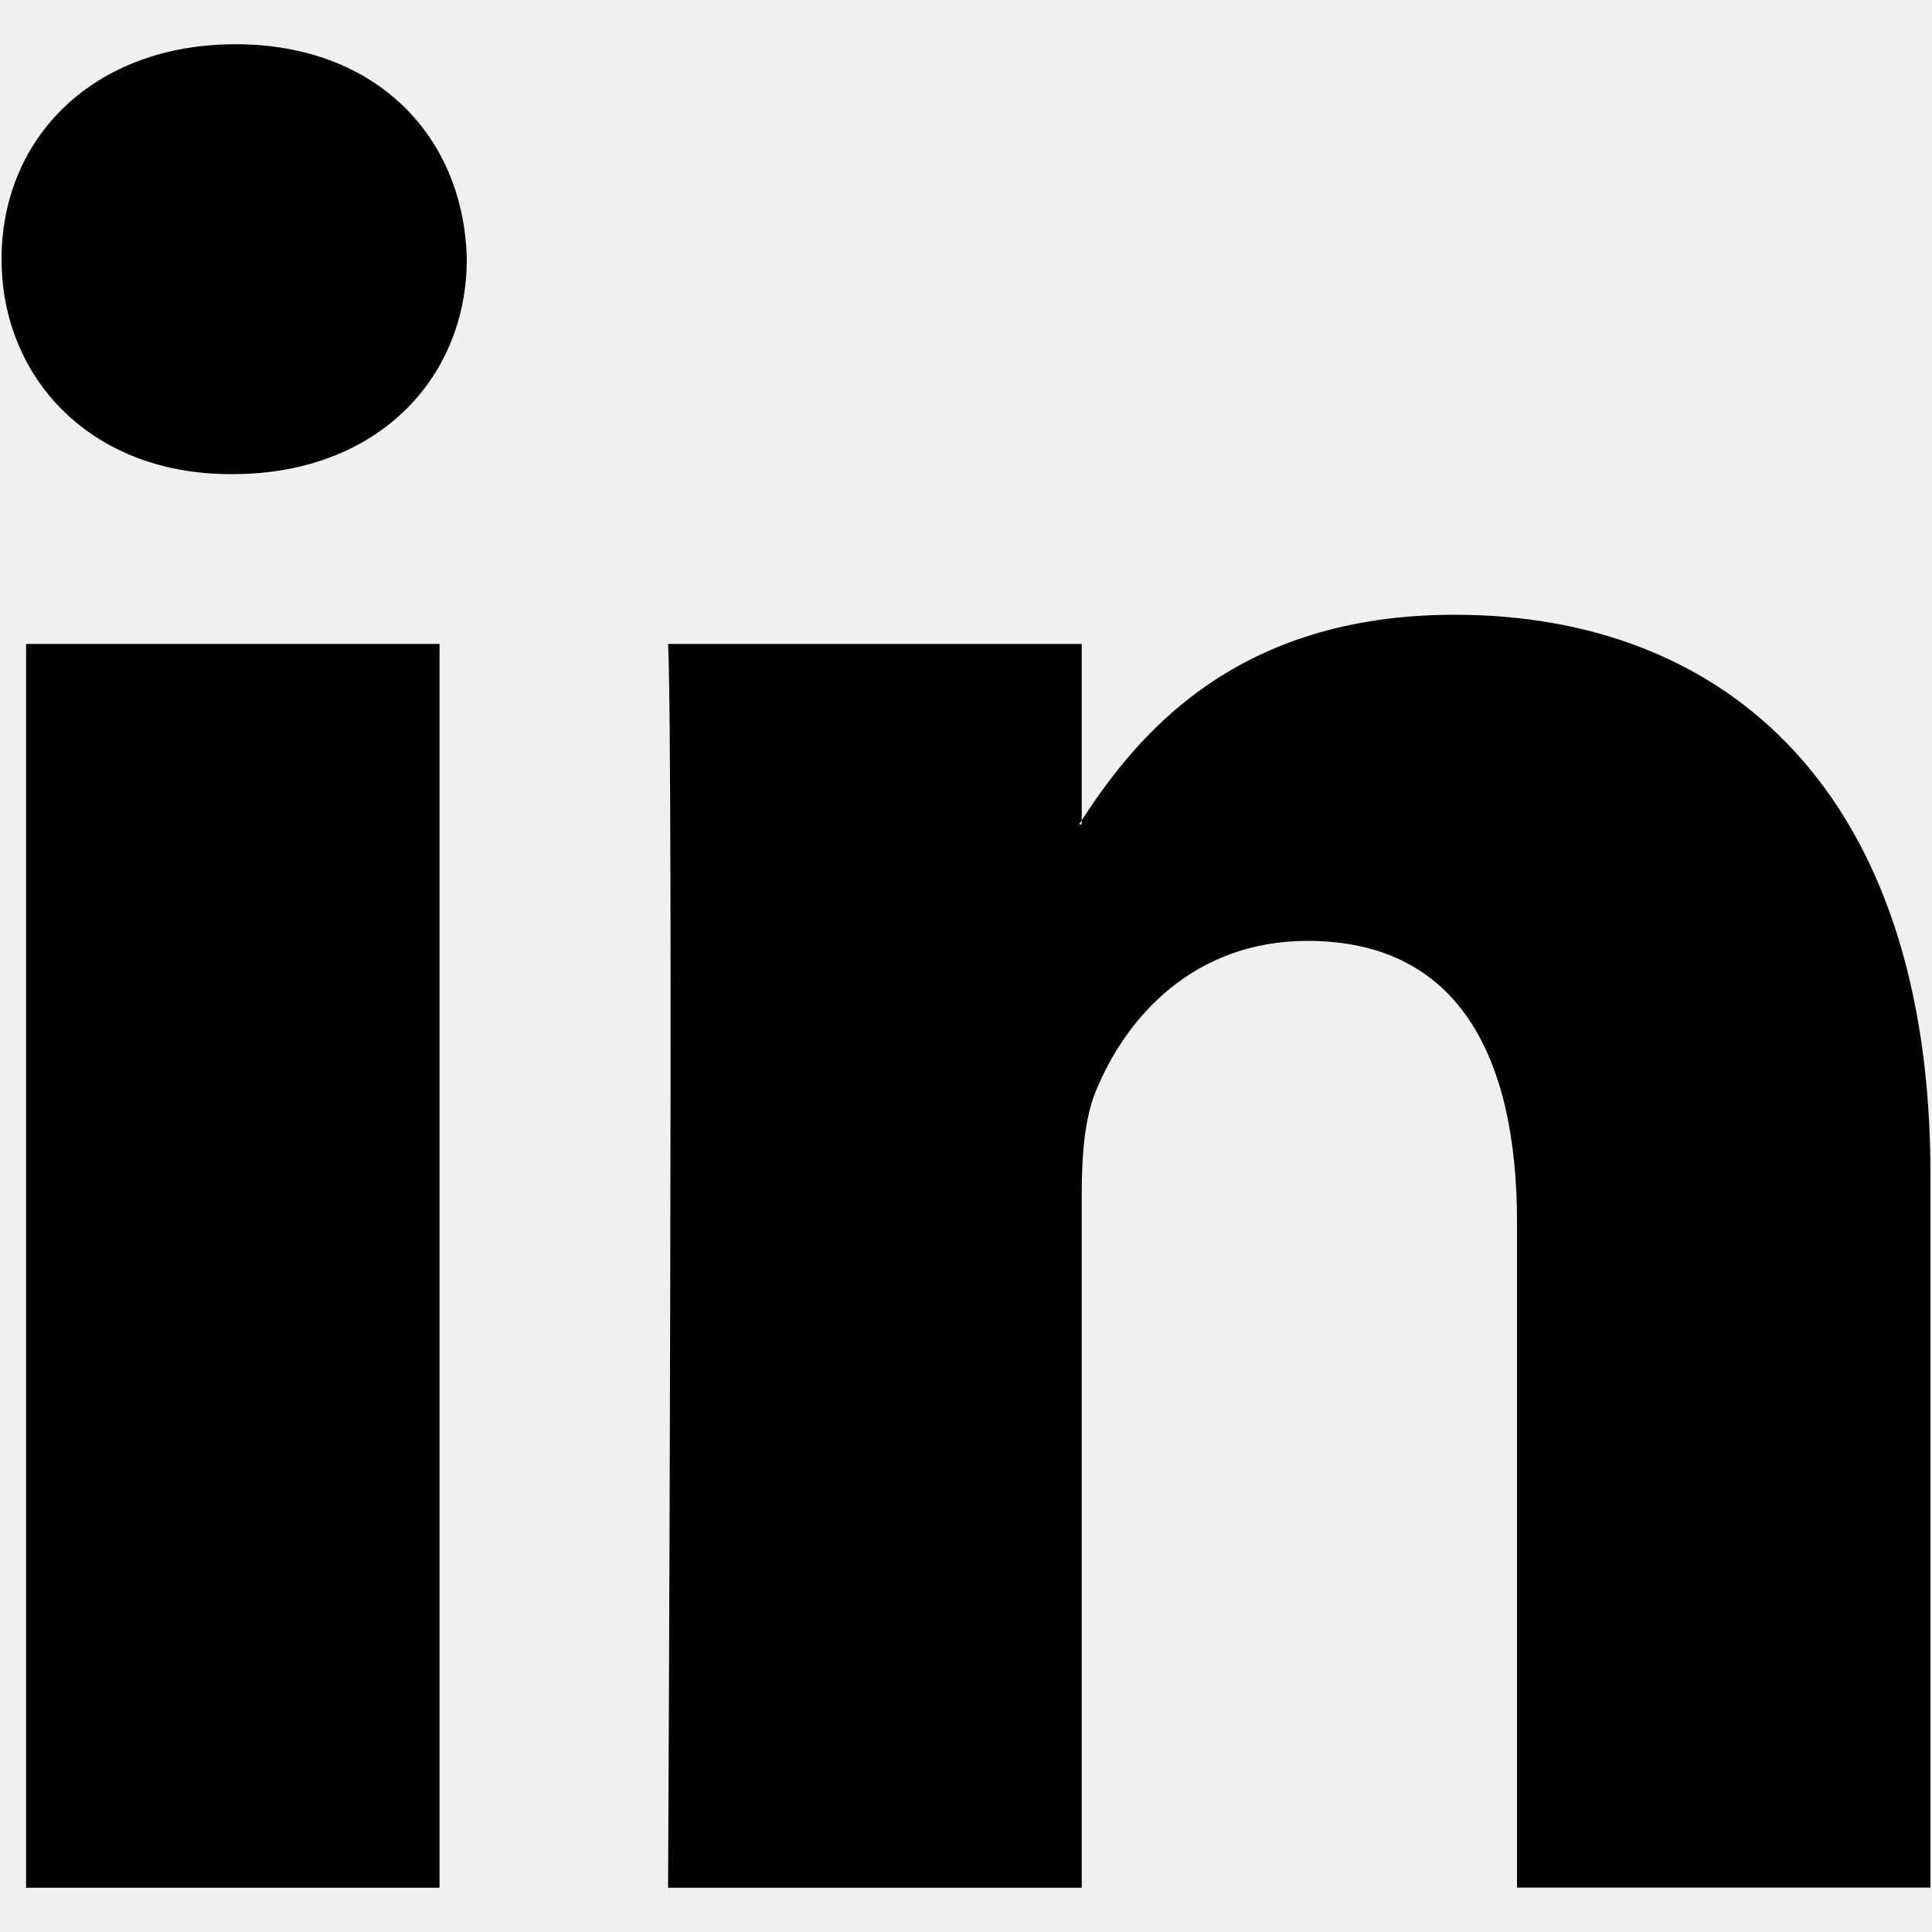
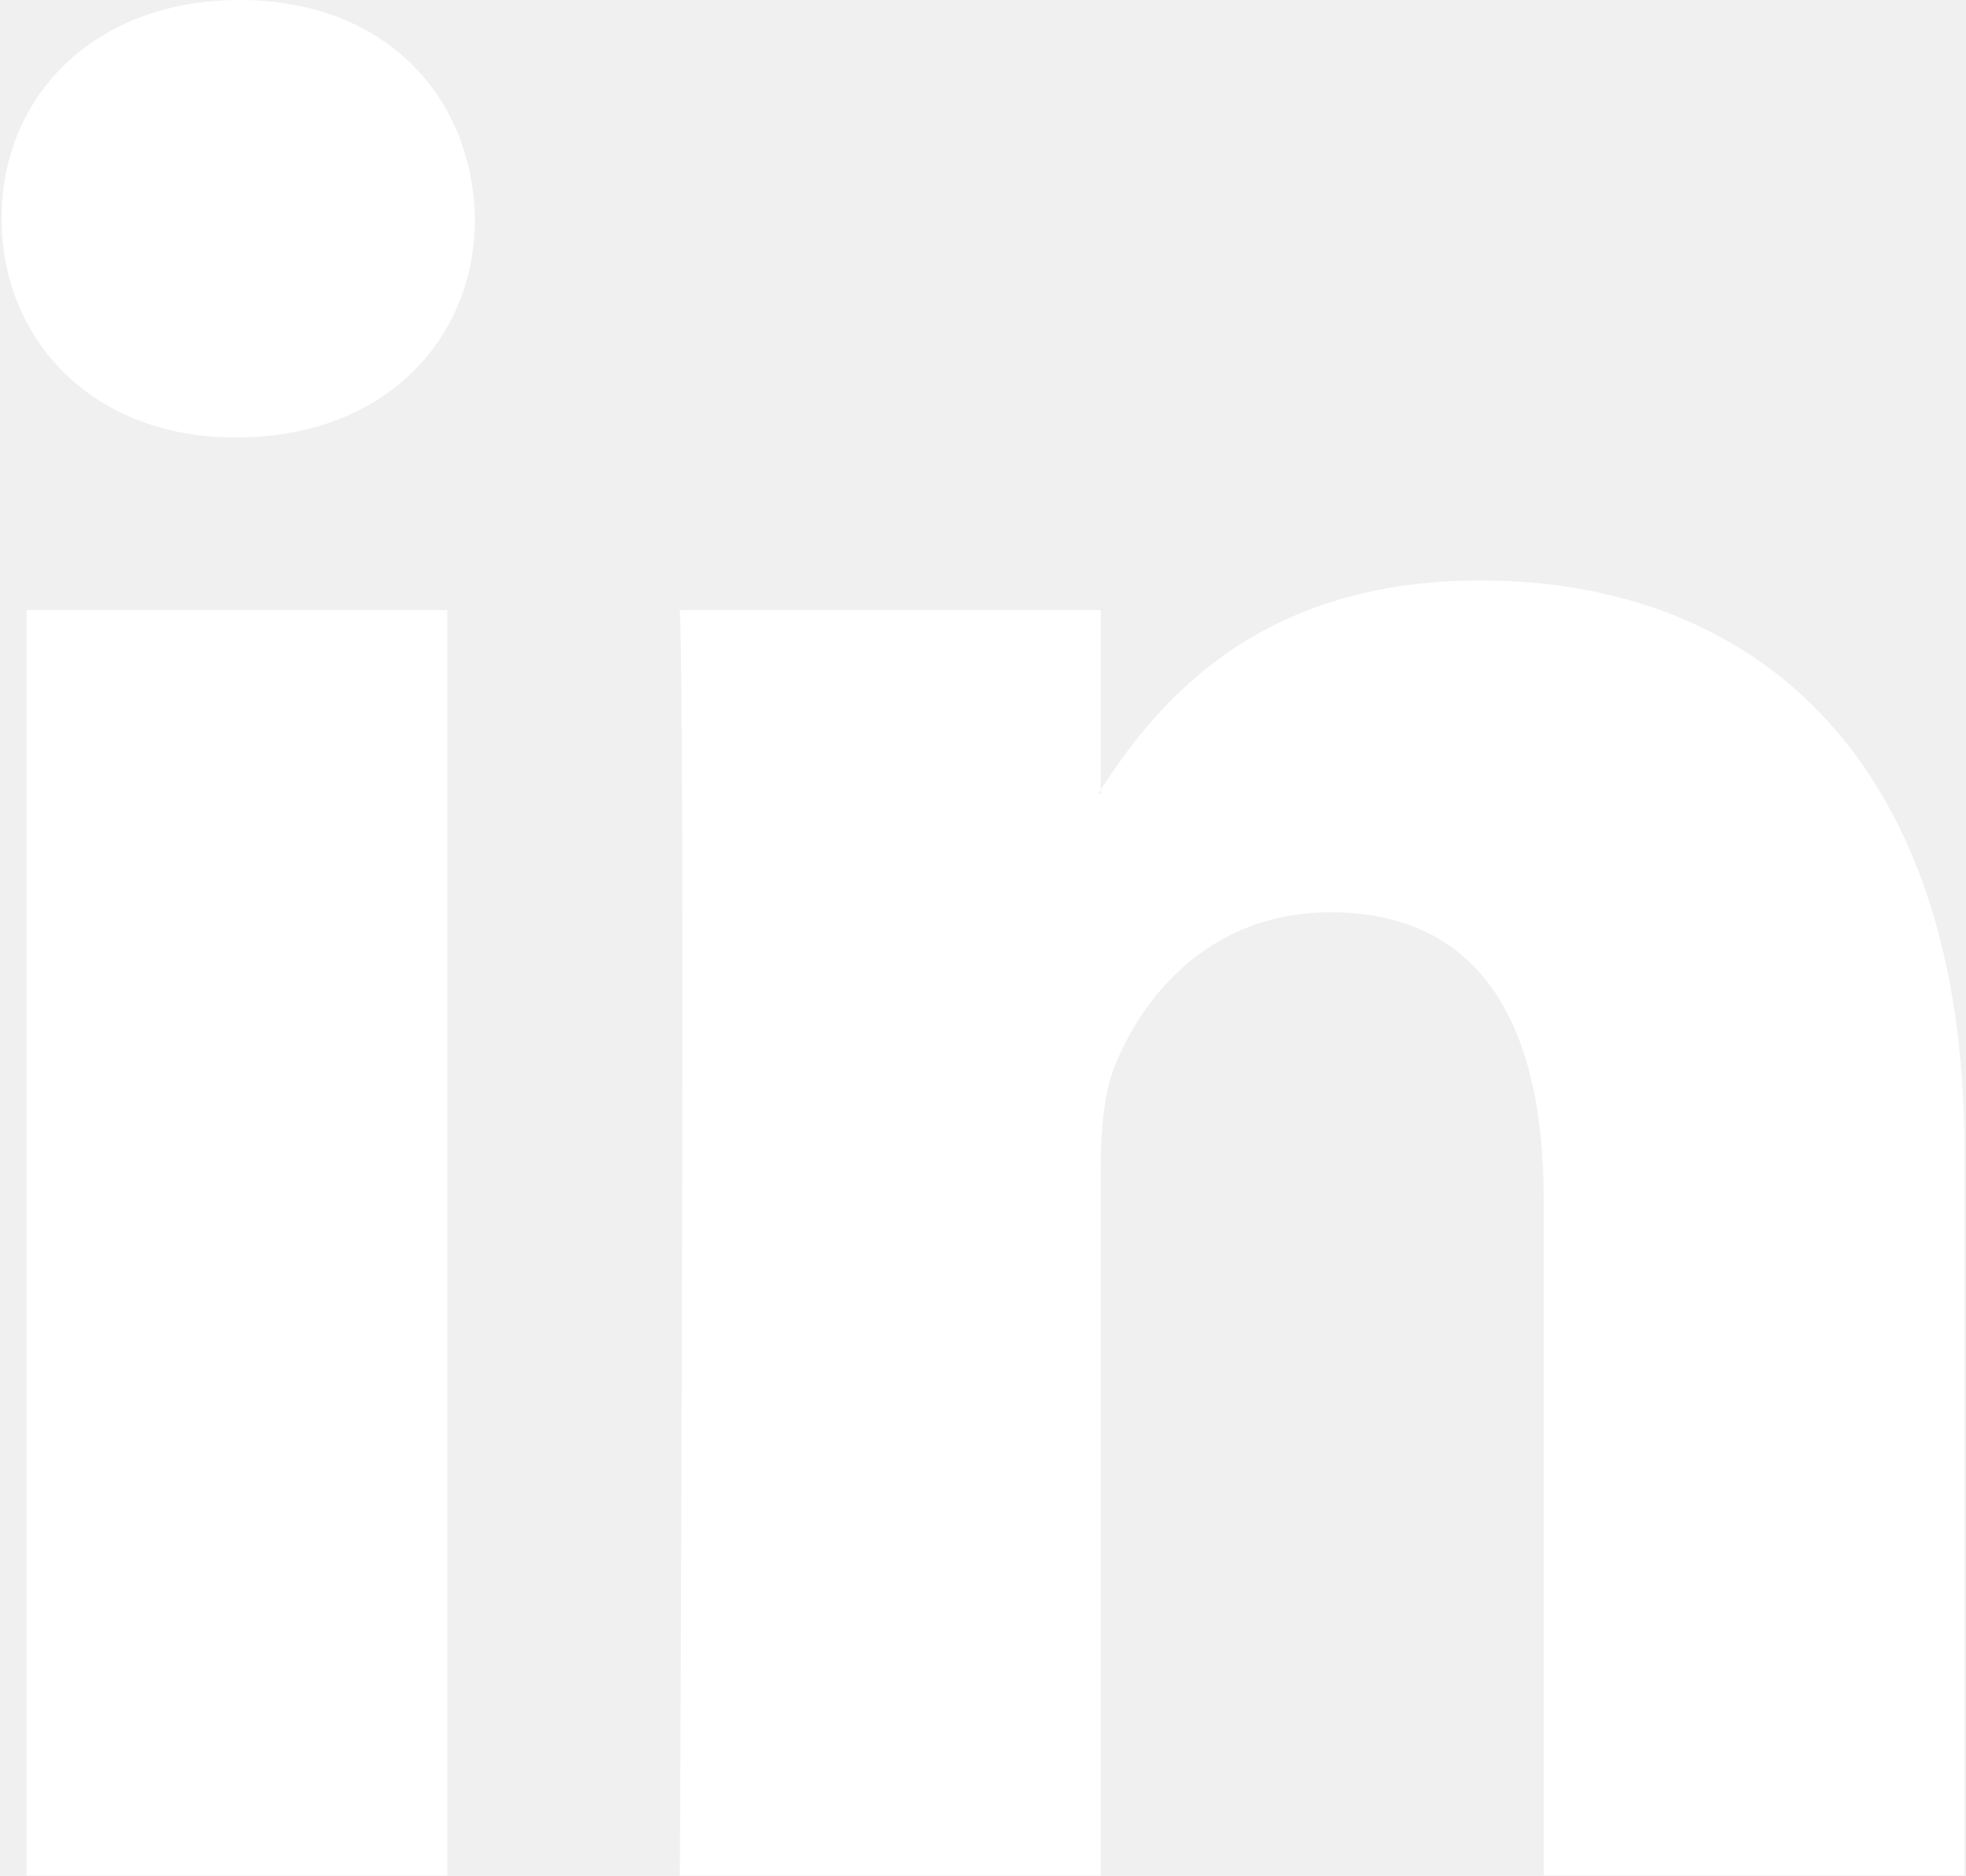
- <svg xmlns="http://www.w3.org/2000/svg" version="1.1" id="Layer_1" x="0px" y="0px" viewBox="0 0 1000 1000" enable-background="new 0 0 1000 1000" xml:space="preserve">
+ <svg xmlns="http://www.w3.org/2000/svg" version="1.1" id="Layer_1" x="0px" y="0px" viewBox="0 0 1000 954.2" style="enable-background:new 0 0 1000 954.2;" xml:space="preserve">
+   <style type="text/css">
+ 	.st0{fill:#FFFFFF;}
+ </style>
  <g>
-     <rect x="13.5" y="333.3" width="214" height="643.8" />
-     <path d="M121.9,22.9C48.7,22.9,0.8,71,0.8,134.1c0,61.8,46.5,111.3,118.3,111.3h1.4c74.7,0,121.1-49.5,121.1-111.3   C240.2,71,195.1,22.9,121.9,22.9z" />
-     <path d="M752.8,318.2c-113.7,0-164.5,62.6-192.9,106.4v2.1h-1.4c0.4-0.7,1-1.4,1.4-2.1v-91.3H345.8c2.9,60.4,0,643.8,0,643.8h214.1   V617.5c0-19.3,1.5-38.4,7.1-52.2c15.5-38.5,50.7-78.3,109.8-78.3c77.5,0,108.4,59,108.4,145.6v344.4h214V607.9   C999.2,410.2,893.7,318.1,752.8,318.2z" />
+     <rect x="13.5" y="310.4" class="st0" width="214" height="643.8" />
+     <path class="st0" d="M121.9,0C48.7,0,0.8,48.1,0.8,111.2c0,61.8,46.5,111.3,118.3,111.3h1.4c74.7,0,121.1-49.5,121.1-111.3   C240.2,48.1,195.1,0,121.9,0z" />
+     <path class="st0" d="M752.8,295.3c-113.7,0-164.5,62.6-192.9,106.4v2.1h-1.4c0.4-0.7,1-1.4,1.4-2.1v-91.3H345.8   c2.9,60.4,0,643.8,0,643.8h214.1V594.6c0-19.3,1.5-38.4,7.1-52.2c15.5-38.5,50.7-78.3,109.8-78.3c77.5,0,108.4,59,108.4,145.6   v344.4h214V585C999.2,387.3,893.7,295.2,752.8,295.3z" />
  </g>
</svg>
